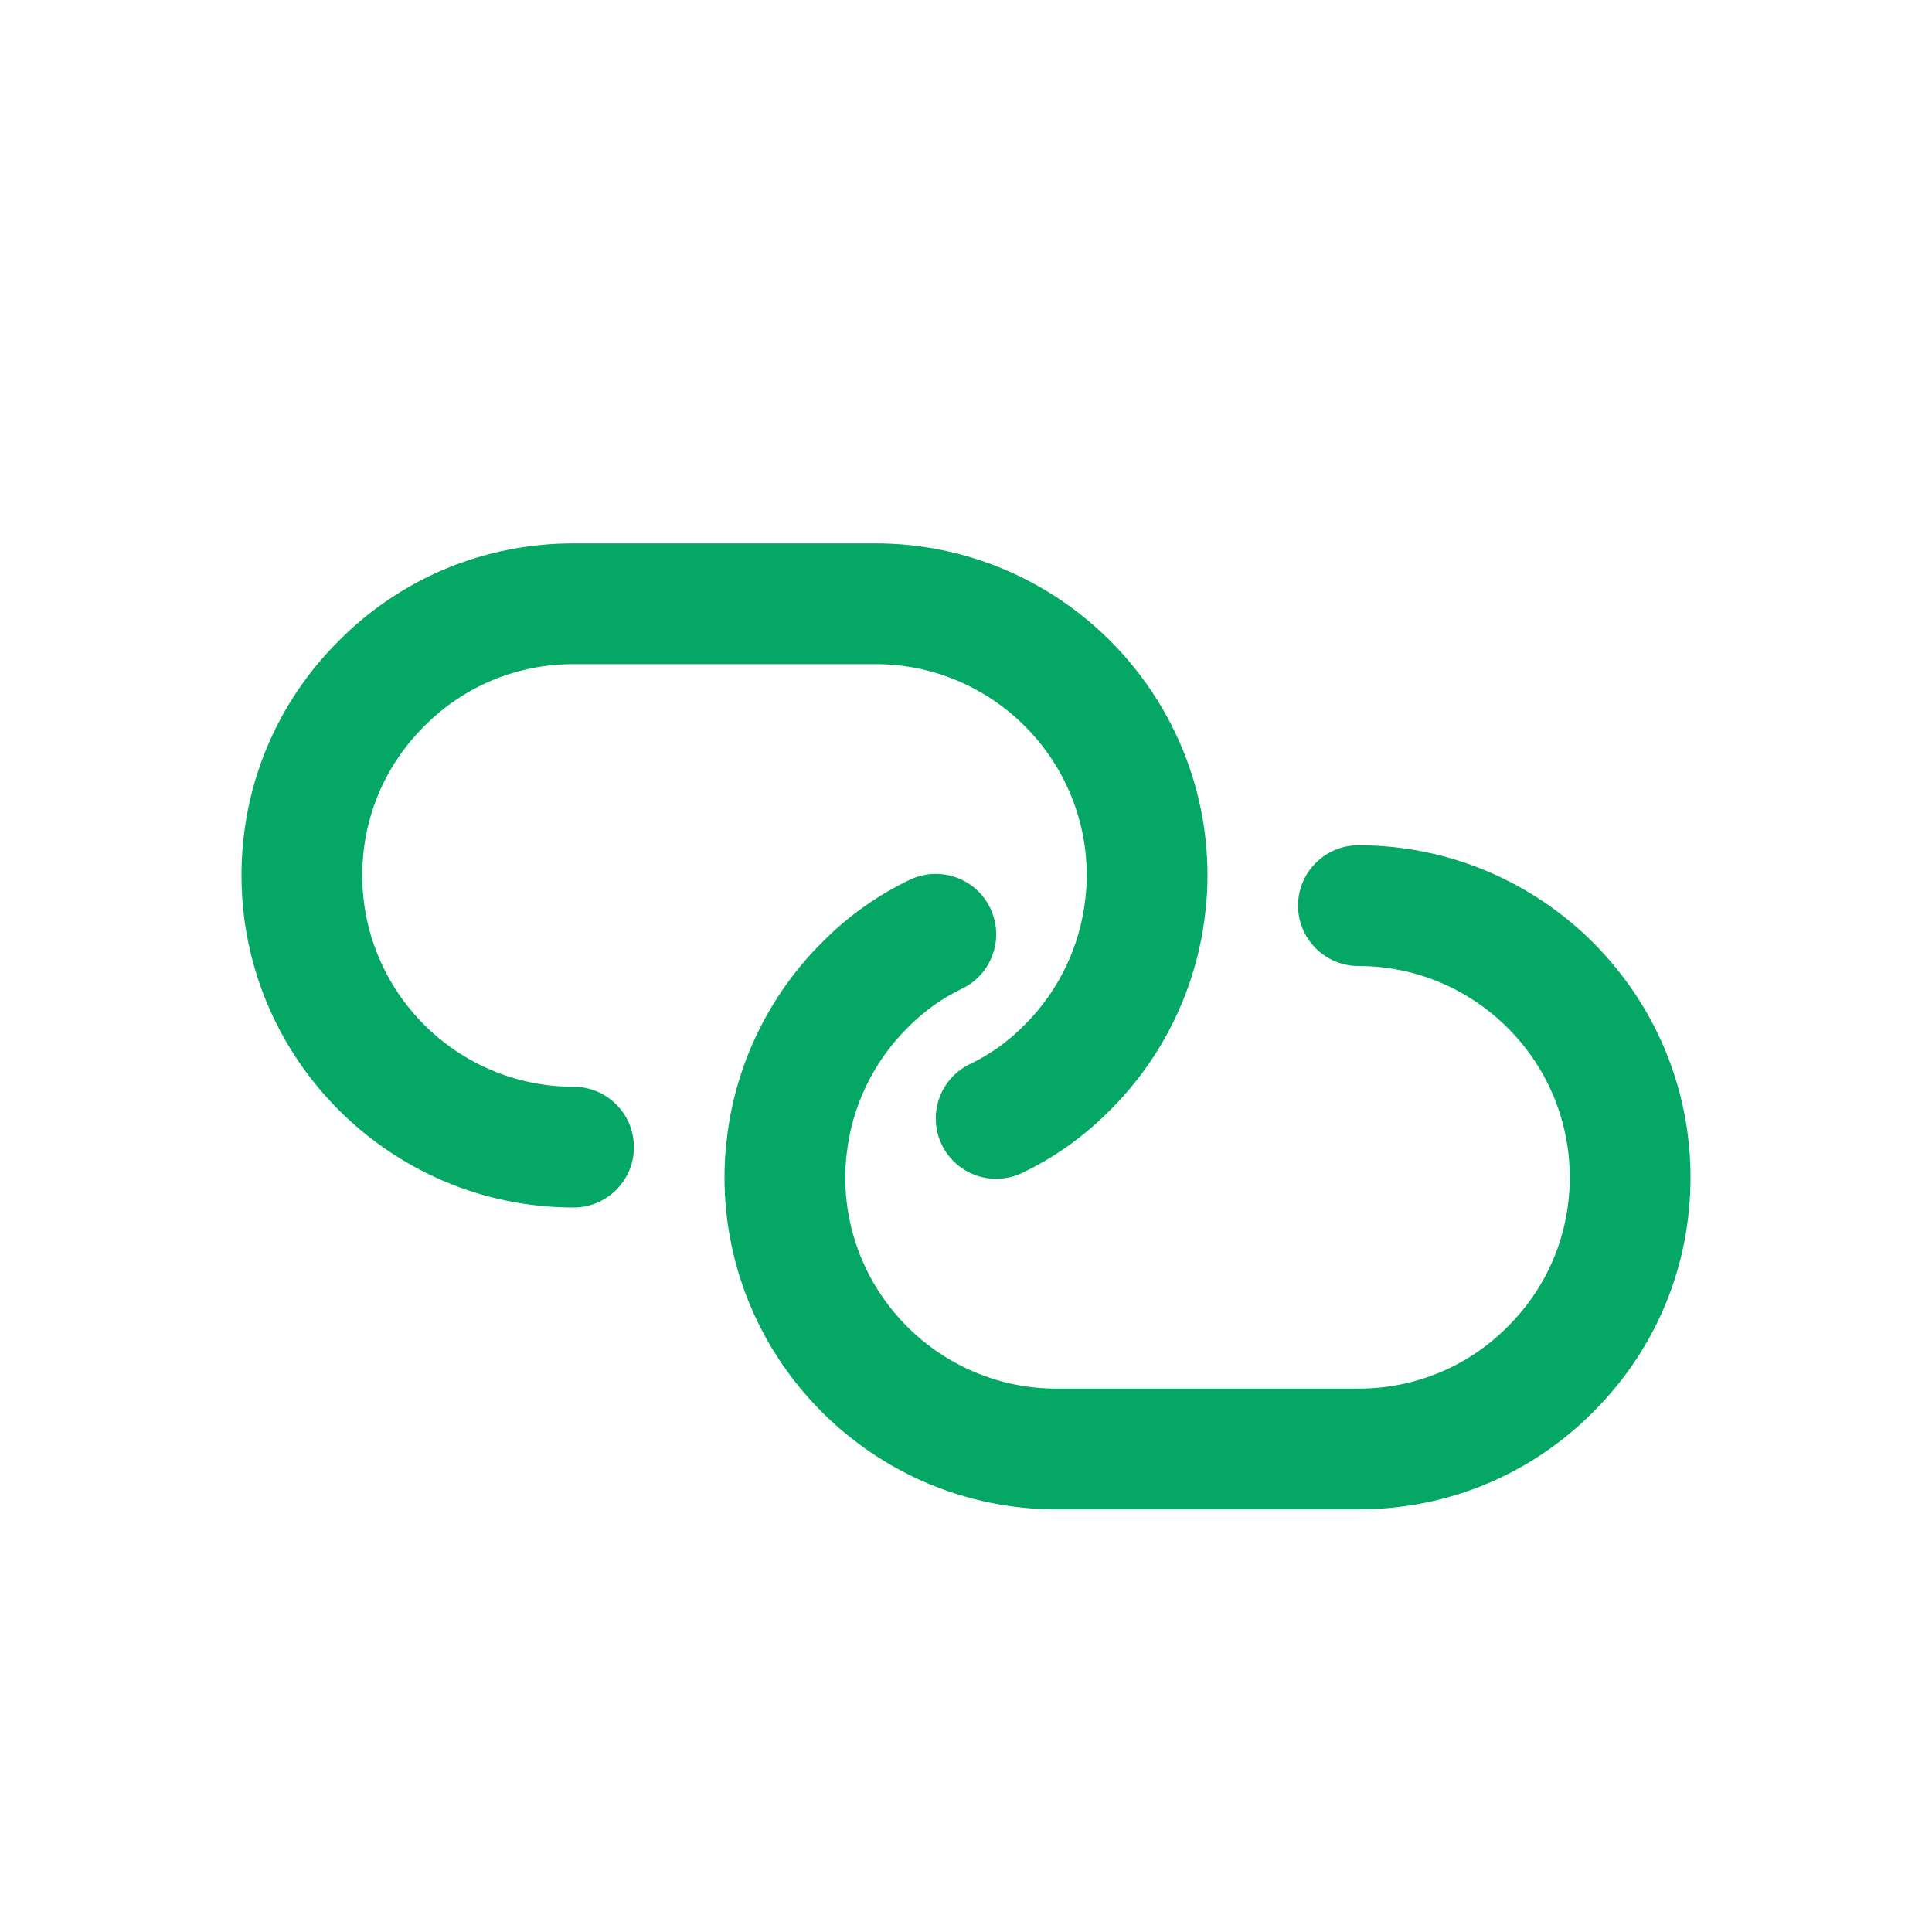
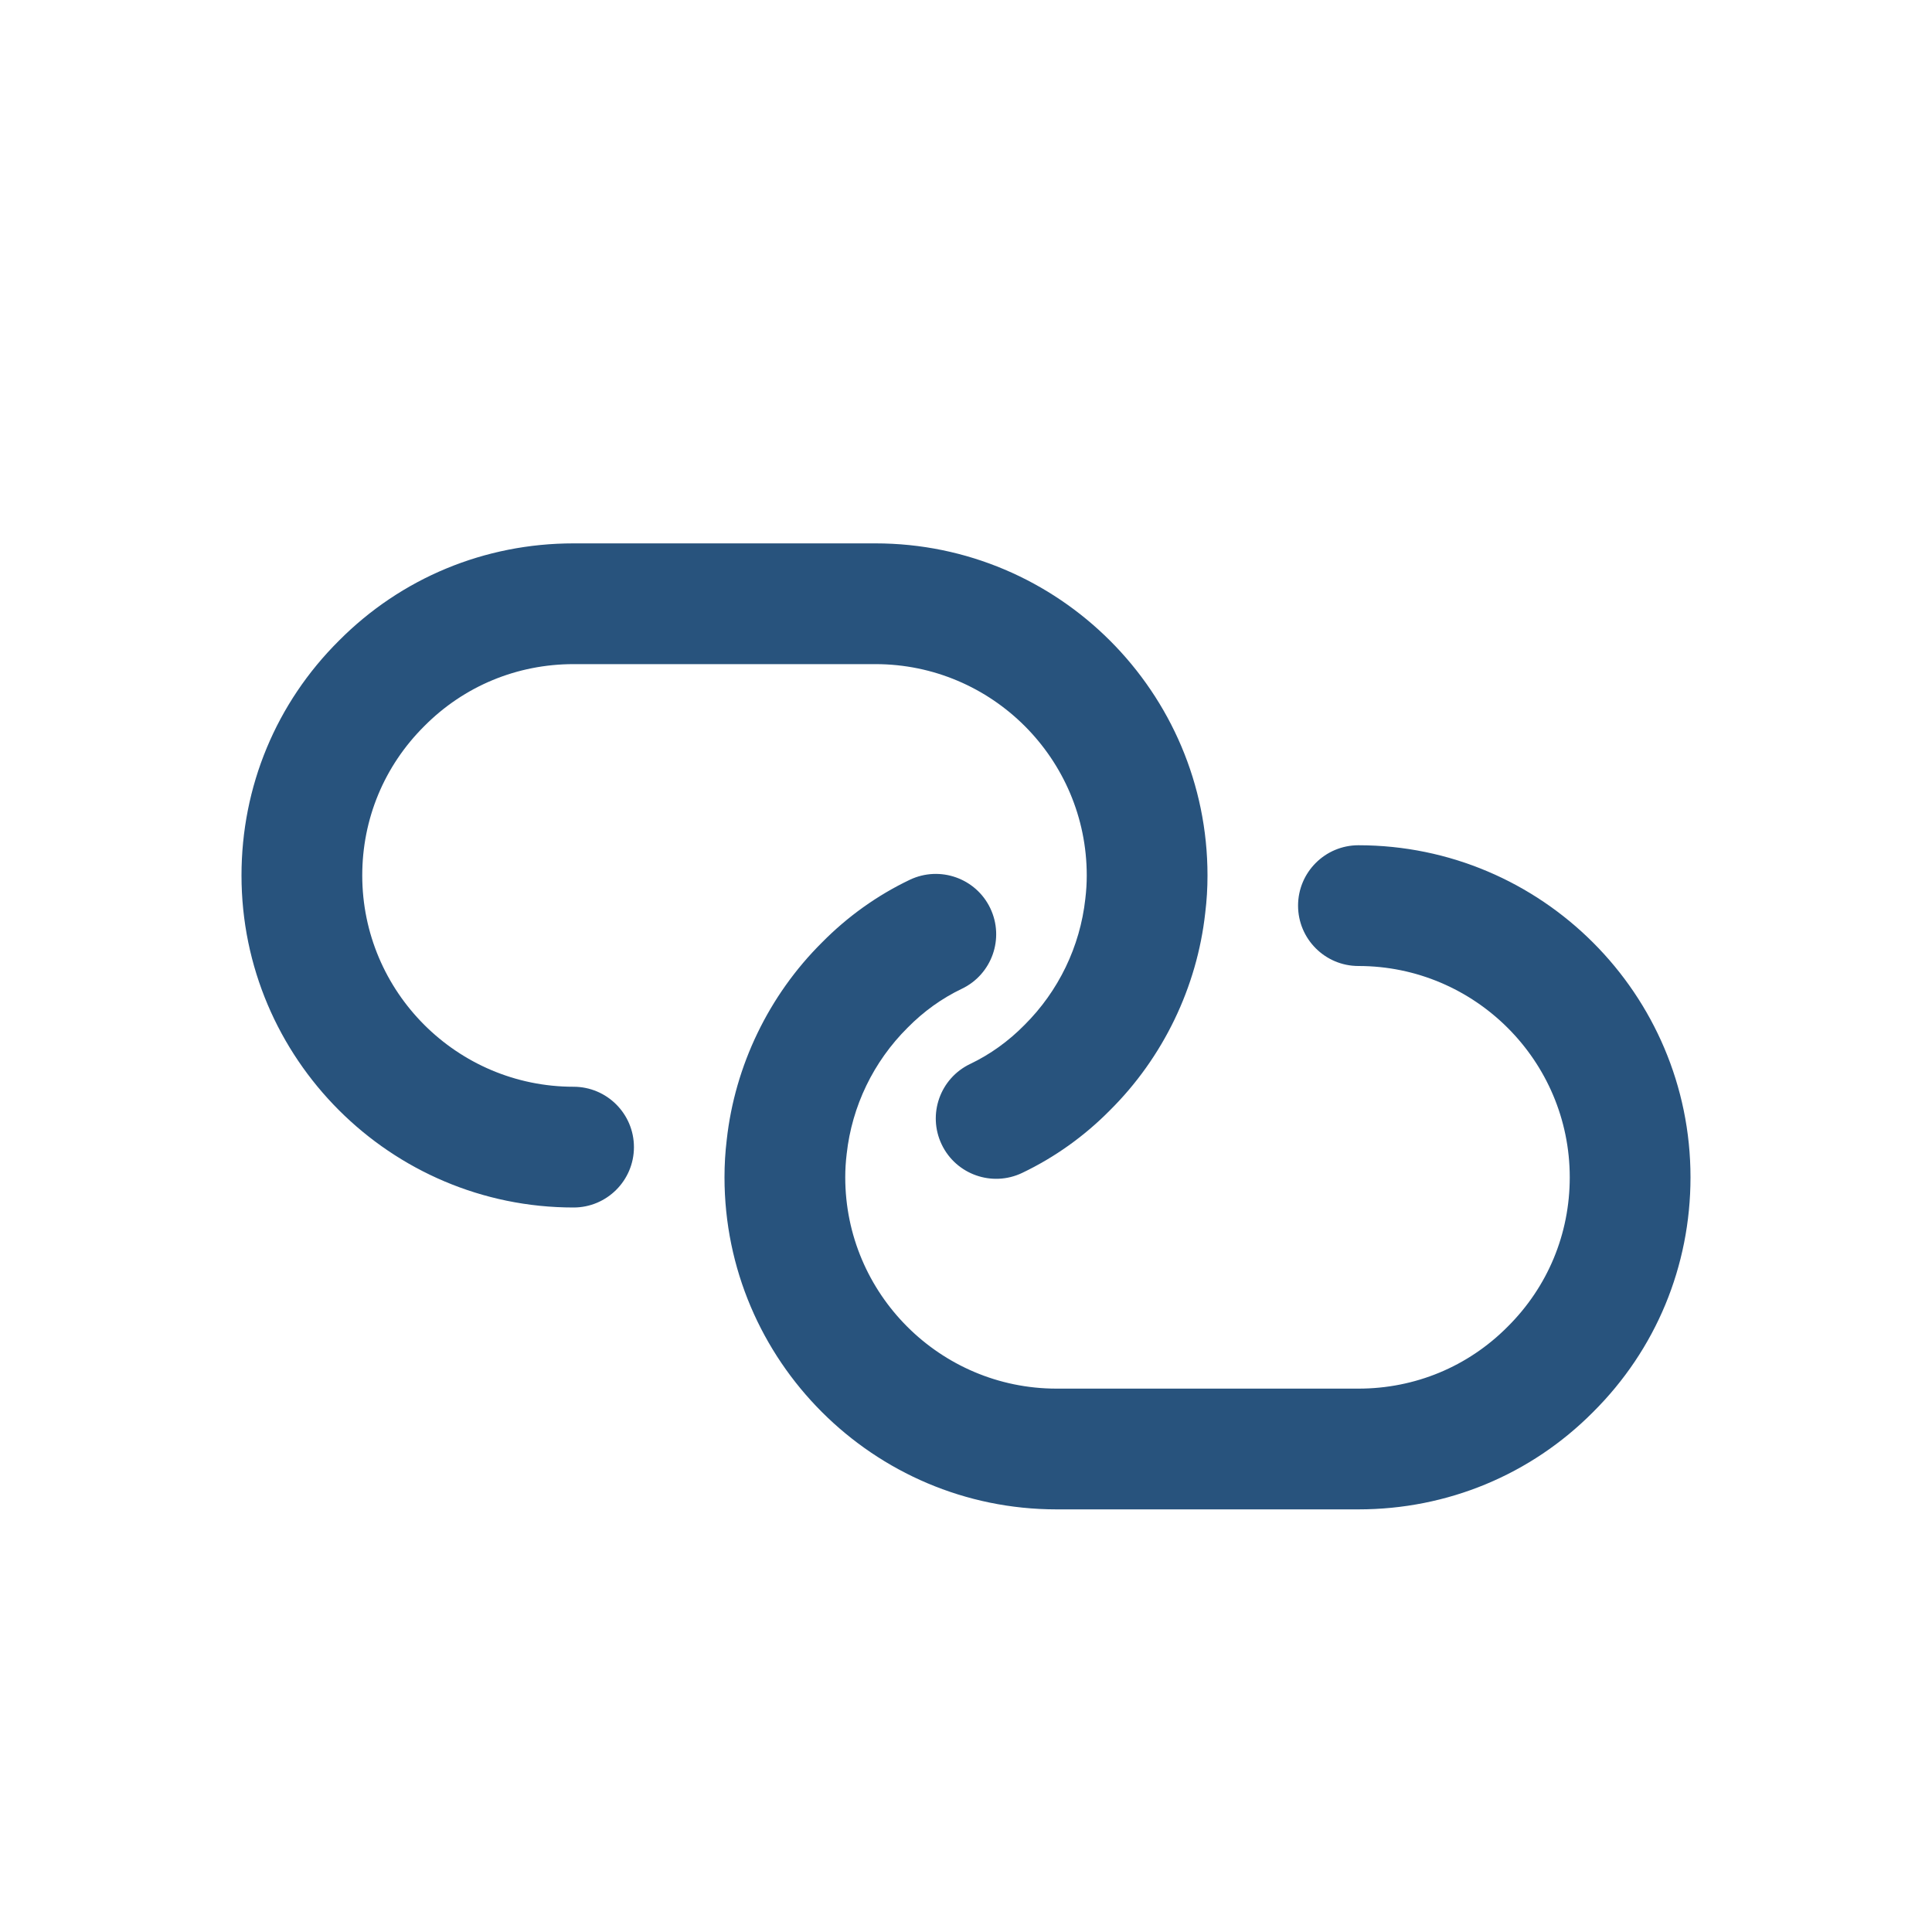
- <svg xmlns="http://www.w3.org/2000/svg" id="Layer" enable-background="new 0 0 64 64" height="512" viewBox="0 0 64 64" width="512">
-   <path fill="#04a763" d="m19 40c1.104 0 2-.896 2-2s-.896-2-2-2c-3.86 0-7-3.14-7-7 0-1.873.728-3.628 2.059-4.95 1.313-1.322 3.068-2.05 4.941-2.05h10c3.86 0 7 3.14 7 7 0 .258-.015.509-.048.78-.174 1.574-.885 3.052-2.017 4.176-.532.54-1.137.974-1.797 1.289-.997.476-1.419 1.669-.944 2.666.476.996 1.669 1.419 2.667.943 1.08-.516 2.063-1.219 2.908-2.075 1.763-1.75 2.885-4.08 3.156-6.539.051-.413.075-.819.075-1.24 0-6.065-4.935-11-11-11h-10c-2.947 0-5.709 1.147-7.77 3.221-2.083 2.07-3.23 4.832-3.23 7.779 0 6.065 4.935 11 11 11z" />
-   <path fill="#04a763" d="m45 28c-1.104 0-2 .896-2 2s.896 2 2 2c3.86 0 7 3.141 7 7 0 1.873-.728 3.628-2.059 4.95-1.313 1.322-3.068 2.05-4.941 2.05h-10c-3.86 0-7-3.141-7-7 0-.258.015-.509.048-.78.174-1.574.885-3.052 2.017-4.176.532-.54 1.136-.974 1.796-1.289.997-.476 1.419-1.67.944-2.667s-1.669-1.418-2.667-.944c-1.081.516-2.064 1.22-2.908 2.076-1.763 1.75-2.885 4.08-3.156 6.538-.05.415-.074.821-.074 1.242 0 6.065 4.935 11 11 11h10c2.946 0 5.709-1.147 7.77-3.221 2.083-2.07 3.23-4.833 3.23-7.779 0-6.065-4.935-11-11-11z" />
+ <svg xmlns="http://www.w3.org/2000/svg" width="100%" height="100%" viewBox="0 0 512 512" version="1.1" xml:space="preserve" style="fill-rule:evenodd;clip-rule:evenodd;stroke-linejoin:round;stroke-miterlimit:2;">
+   <path d="M152,320C160.832,320 168,312.832 168,304C168,295.168 160.832,288 152,288C121.12,288 96,262.88 96,232C96,217.016 101.824,202.976 112.472,192.4C122.976,181.824 137.016,176 152,176L232,176C262.88,176 288,201.12 288,232C288,234.064 287.88,236.072 287.616,238.24C286.224,250.832 280.536,262.656 271.48,271.648C267.224,275.968 262.384,279.44 257.104,281.96C249.128,285.768 245.752,295.312 249.552,303.288C253.36,311.256 262.904,314.64 270.888,310.832C279.528,306.704 287.392,301.08 294.152,294.232C308.256,280.232 317.232,261.592 319.4,241.92C319.808,238.616 320,235.368 320,232C320,183.48 280.52,144 232,144L152,144C128.424,144 106.328,153.176 89.84,169.768C73.176,186.328 64,208.424 64,232C64,280.52 103.48,320 152,320Z" style="fill:rgb(40,83,125);fill-rule:nonzero;" />
+   <path d="M360,224C351.168,224 344,231.168 344,240C344,248.832 351.168,256 360,256C390.88,256 416,281.128 416,312C416,326.984 410.176,341.024 399.528,351.6C389.024,362.176 374.984,368 360,368L280,368C249.12,368 224,342.872 224,312C224,309.936 224.12,307.928 224.384,305.76C225.776,293.168 231.464,281.344 240.52,272.352C244.776,268.032 249.608,264.56 254.888,262.04C262.864,258.232 266.24,248.68 262.44,240.704C258.64,232.728 249.088,229.36 241.104,233.152C232.456,237.28 224.592,242.912 217.84,249.76C203.736,263.76 194.76,282.4 192.592,302.064C192.192,305.384 192,308.632 192,312C192,360.52 231.48,400 280,400L360,400C383.568,400 405.672,390.824 422.16,374.232C438.824,357.672 448,335.568 448,312C448,263.48 408.52,224 360,224Z" style="fill:rgb(40,83,125);fill-rule:nonzero;" />
</svg>
